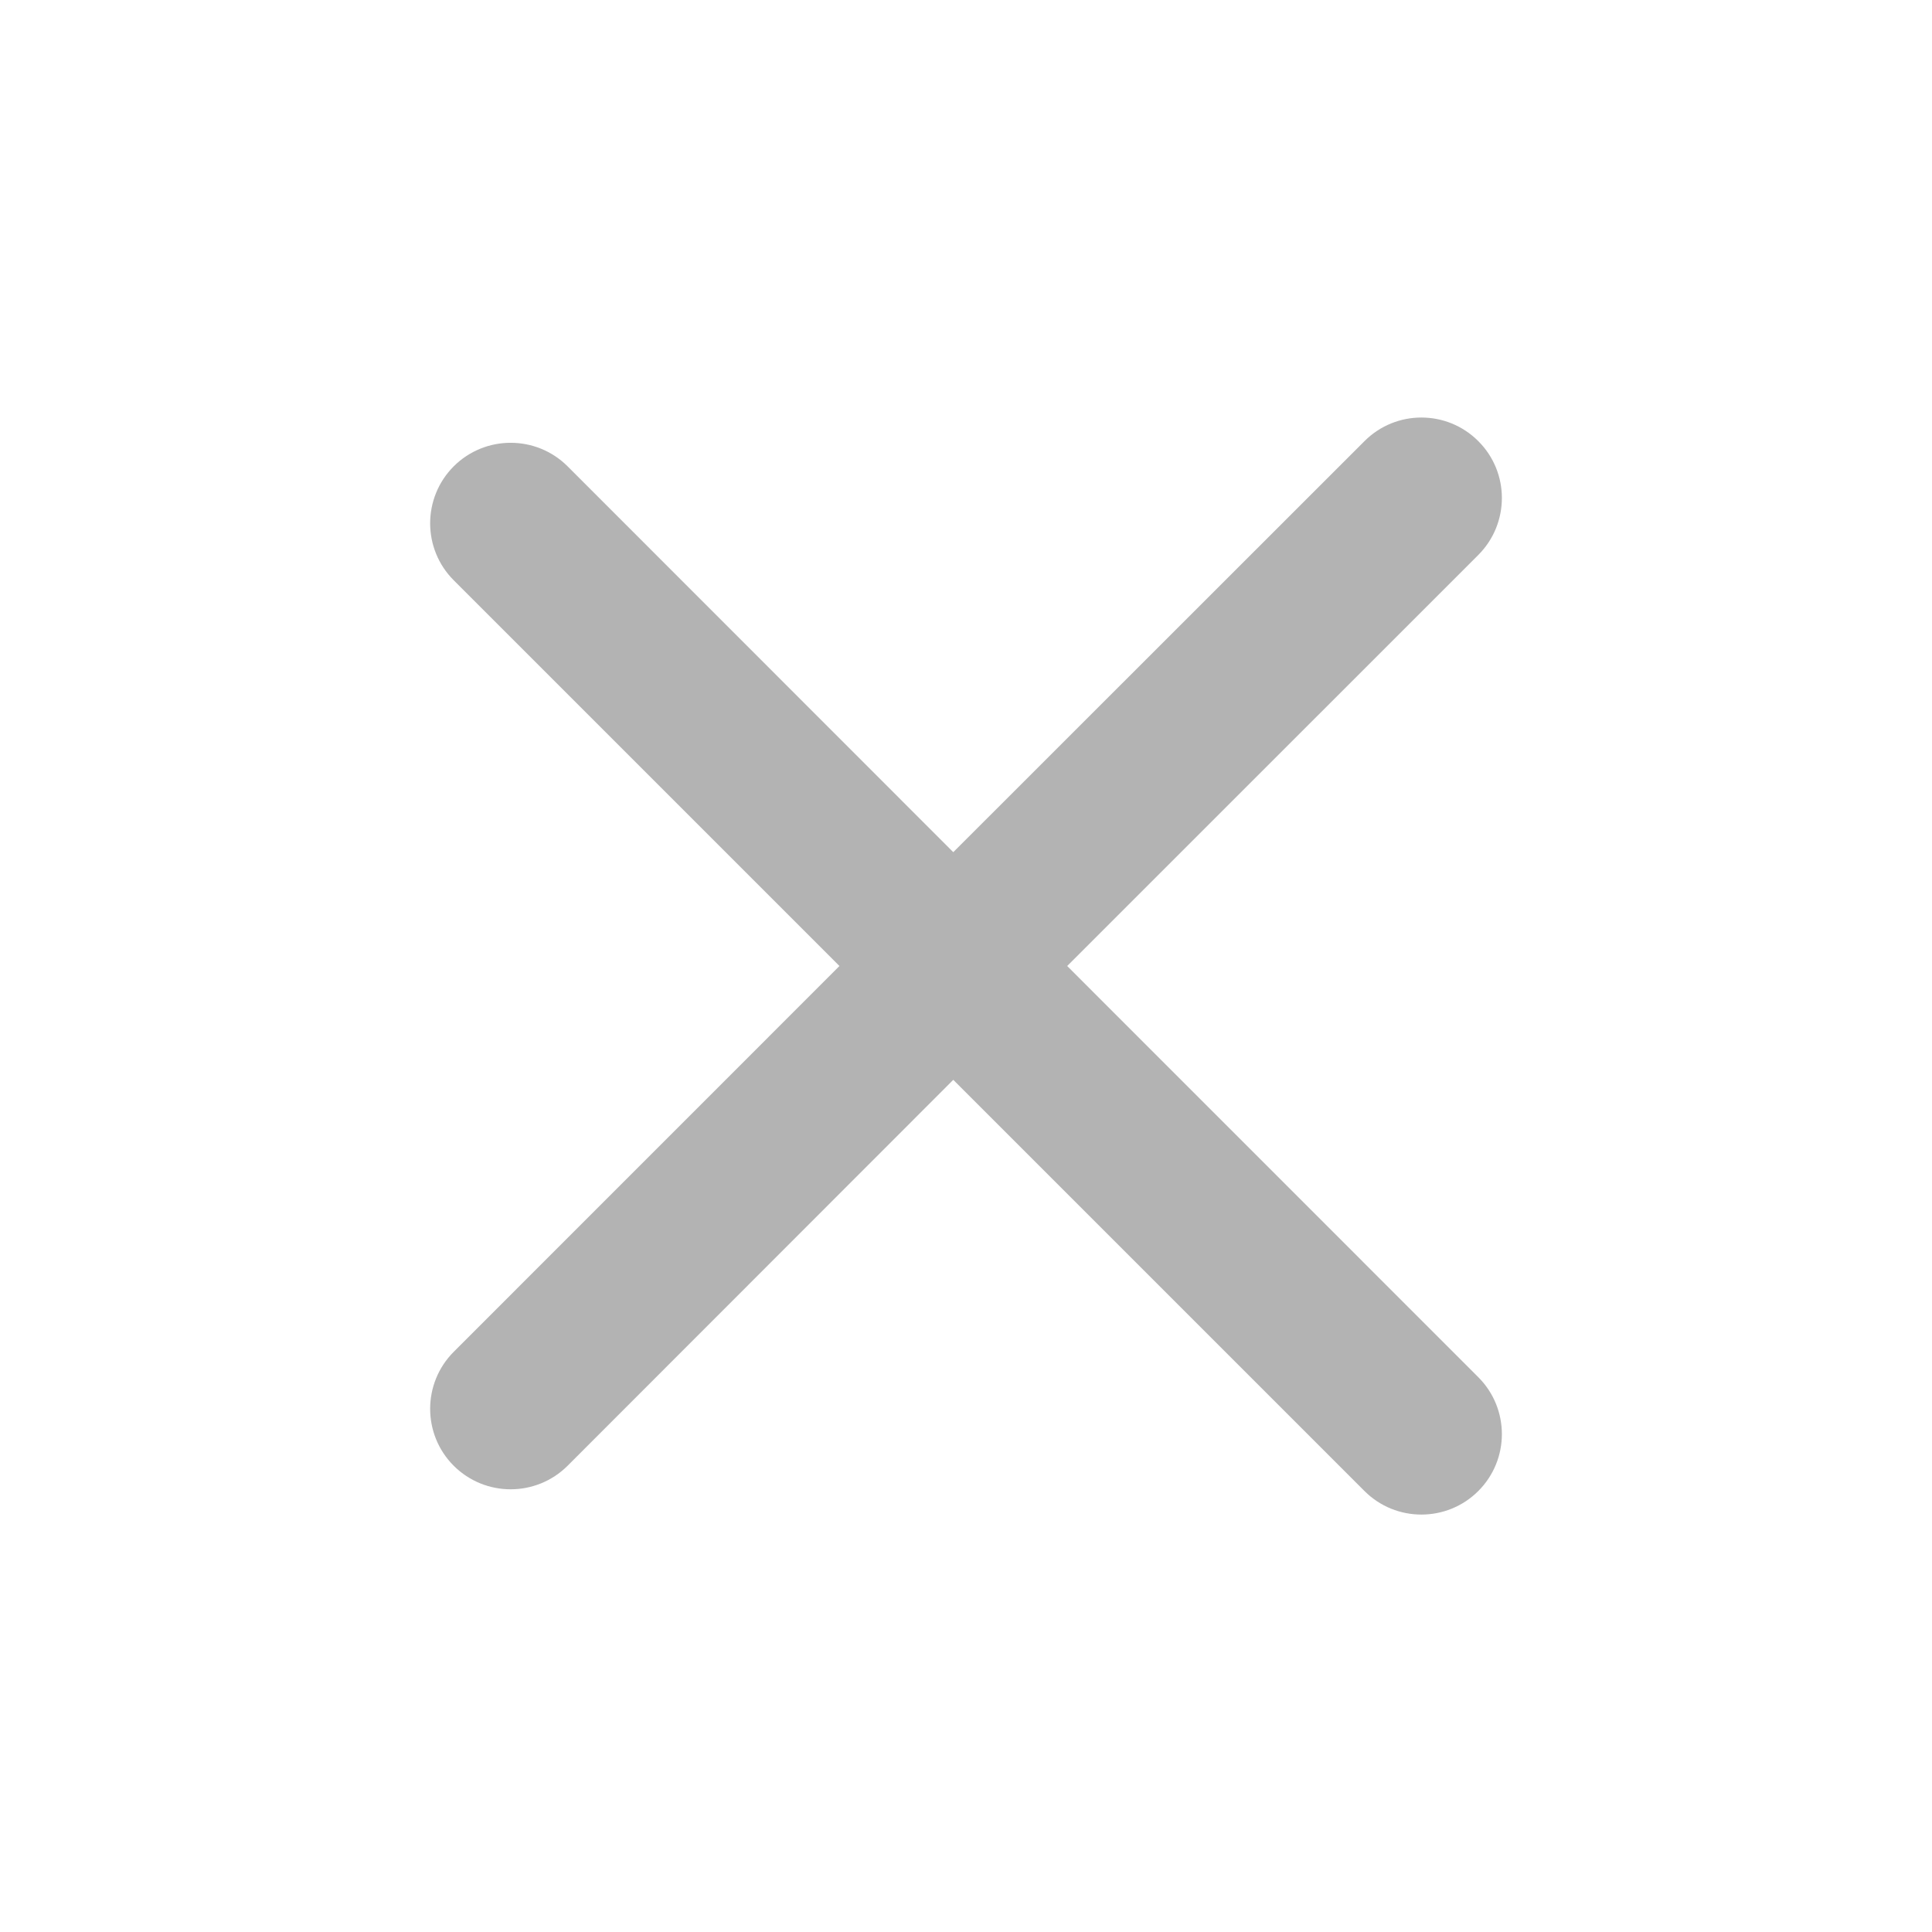
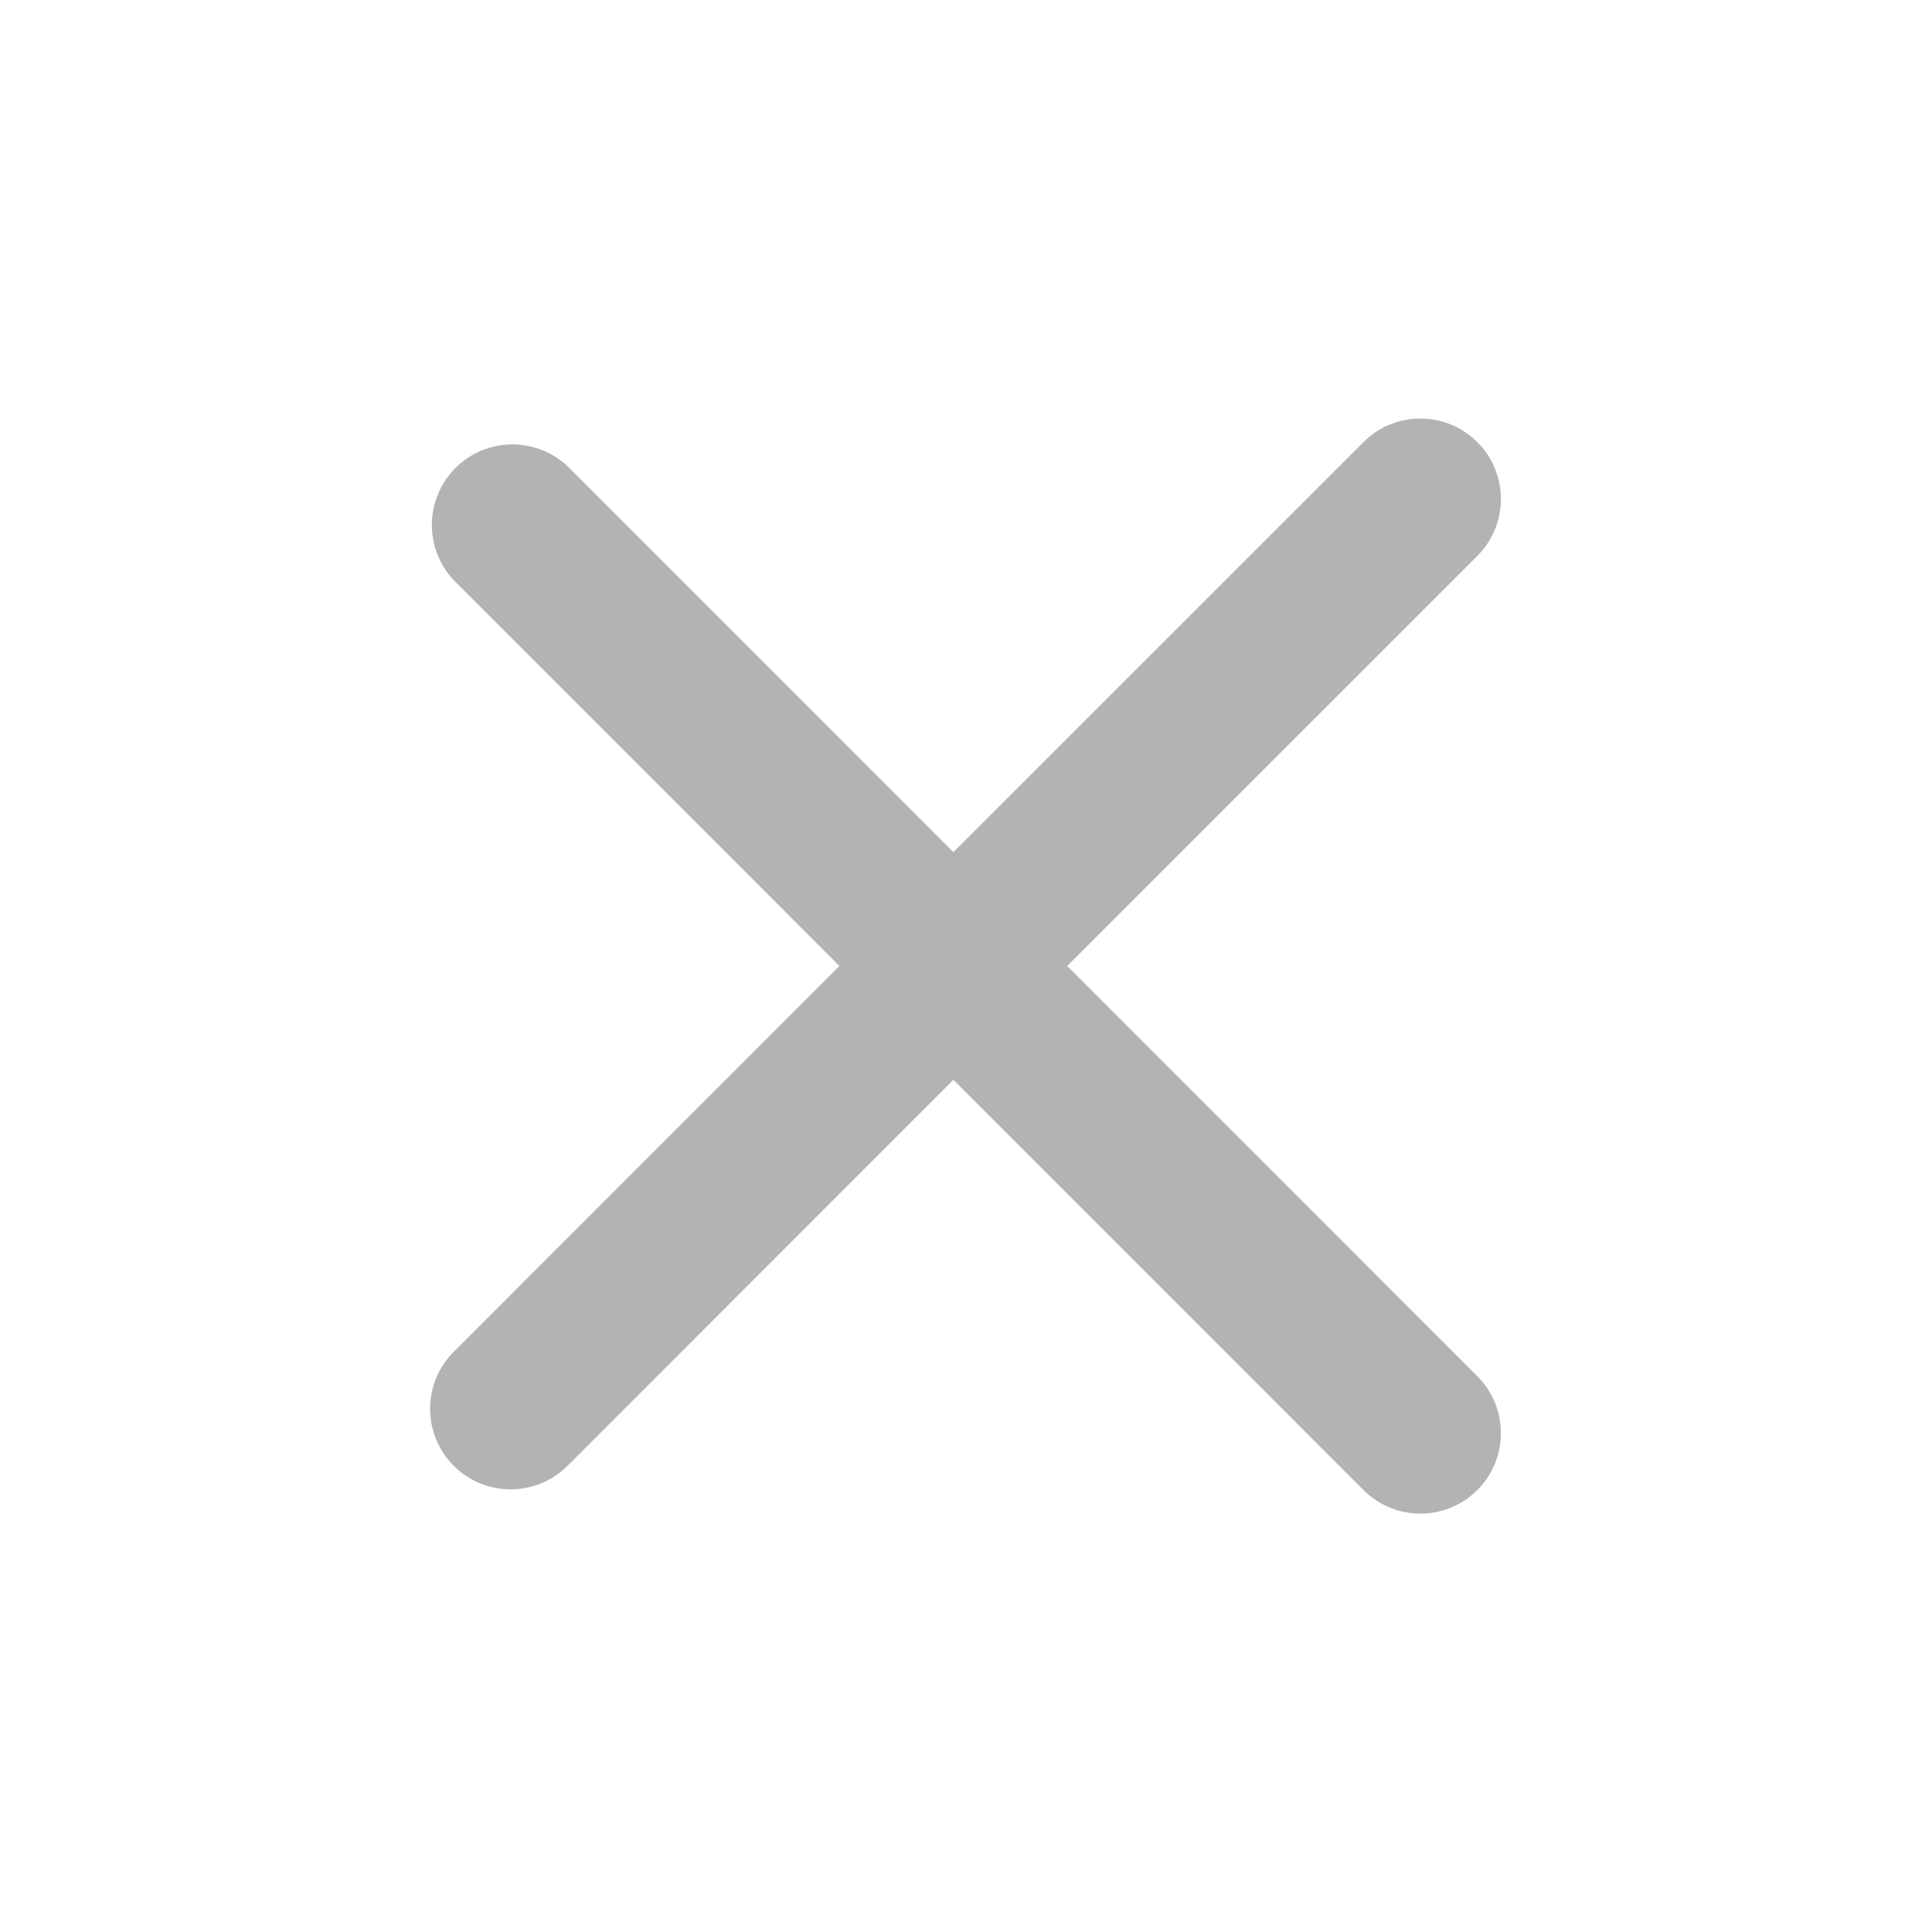
- <svg xmlns="http://www.w3.org/2000/svg" width="24" height="24" viewBox="0 0 24 24" fill="none">
-   <path d="M16.95 5.48C17.34 5.089 17.974 5.089 18.364 5.48C18.755 5.87 18.754 6.503 18.364 6.894L13.257 12L18.364 17.108C18.754 17.498 18.755 18.131 18.364 18.522C17.974 18.912 17.34 18.912 16.95 18.522L11.842 13.414L7.051 18.208C6.66 18.598 6.027 18.598 5.636 18.208C5.246 17.818 5.246 17.184 5.636 16.793L10.428 12L5.636 7.208C5.246 6.818 5.246 6.184 5.636 5.793C6.027 5.403 6.66 5.403 7.051 5.793L11.842 10.586L16.95 5.48Z" fill="black" fill-opacity="0.3" />
+ <svg xmlns="http://www.w3.org/2000/svg" fill="none" viewBox="0 0 24 24">
+   <path fill="#000" fill-opacity=".3" d="M16.95 5.48a1 1 0 0 1 1.414 1.414L13.257 12l5.107 5.108a1 1 0 0 1-1.414 1.414l-5.107-5.108-4.792 4.794a1 1 0 0 1-1.415-1.415L10.428 12 5.637 7.208a1.001 1.001 0 0 1 1.415-1.415l4.791 4.793z" />
</svg>
